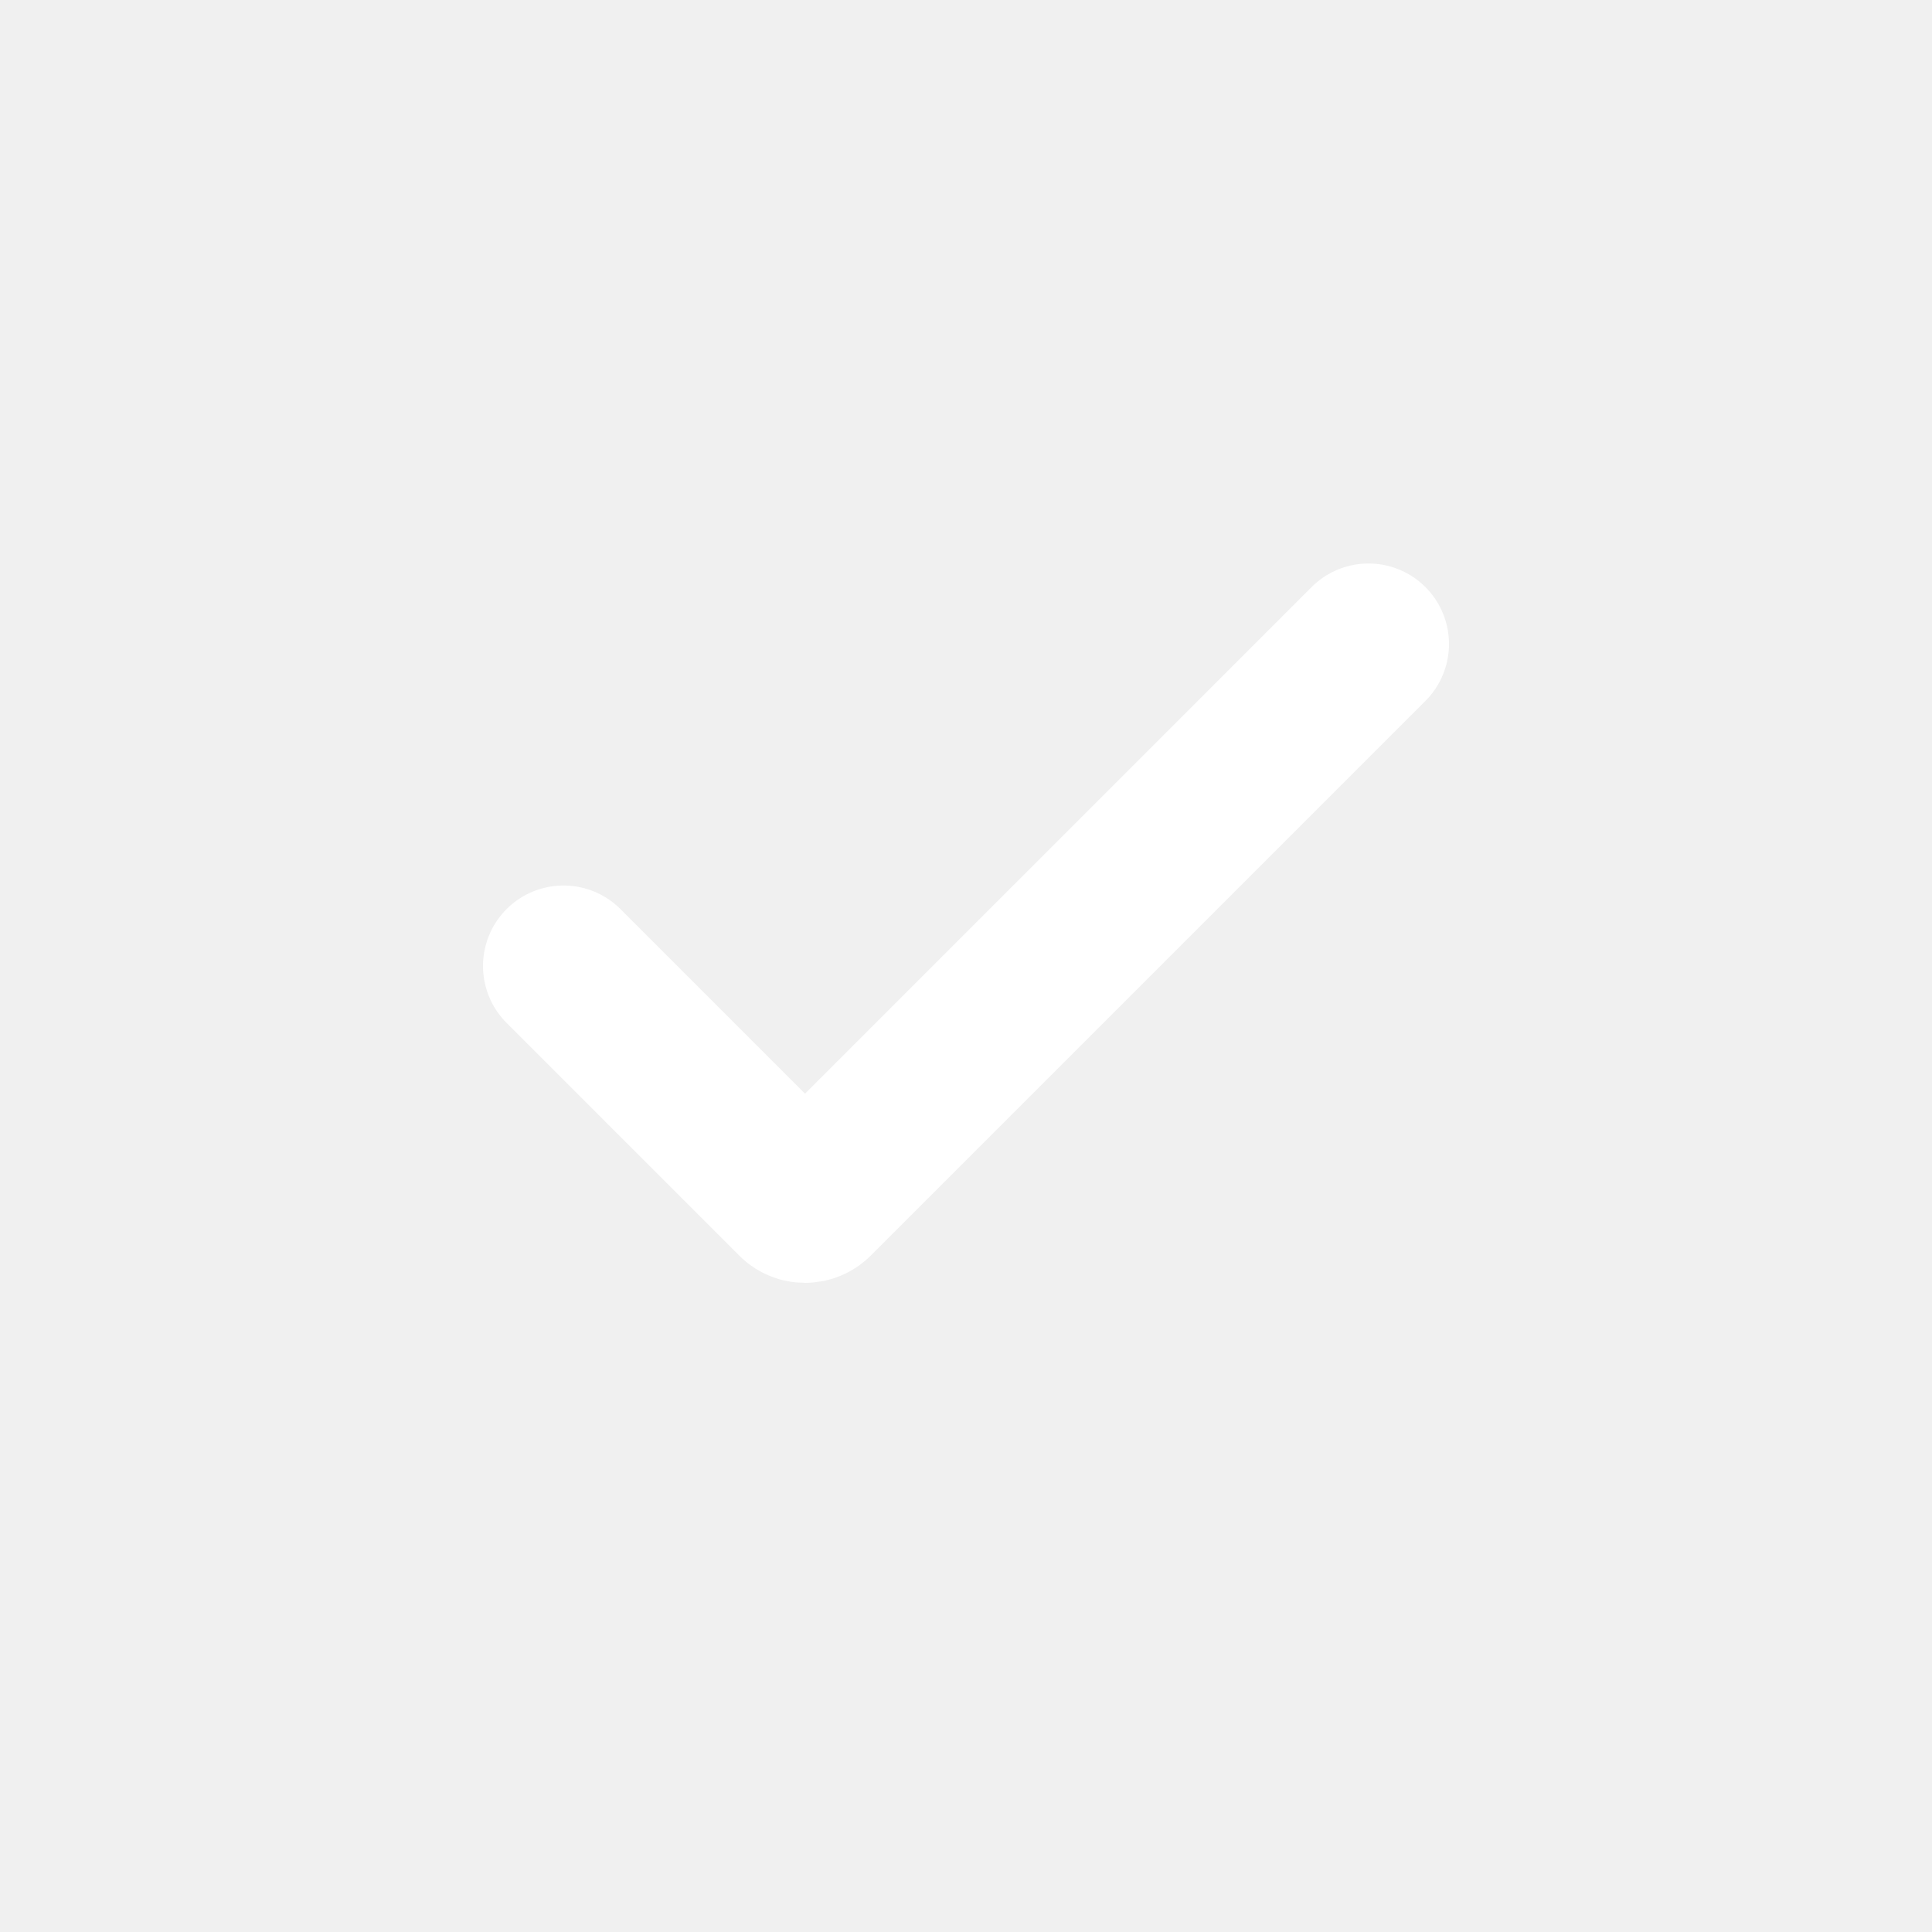
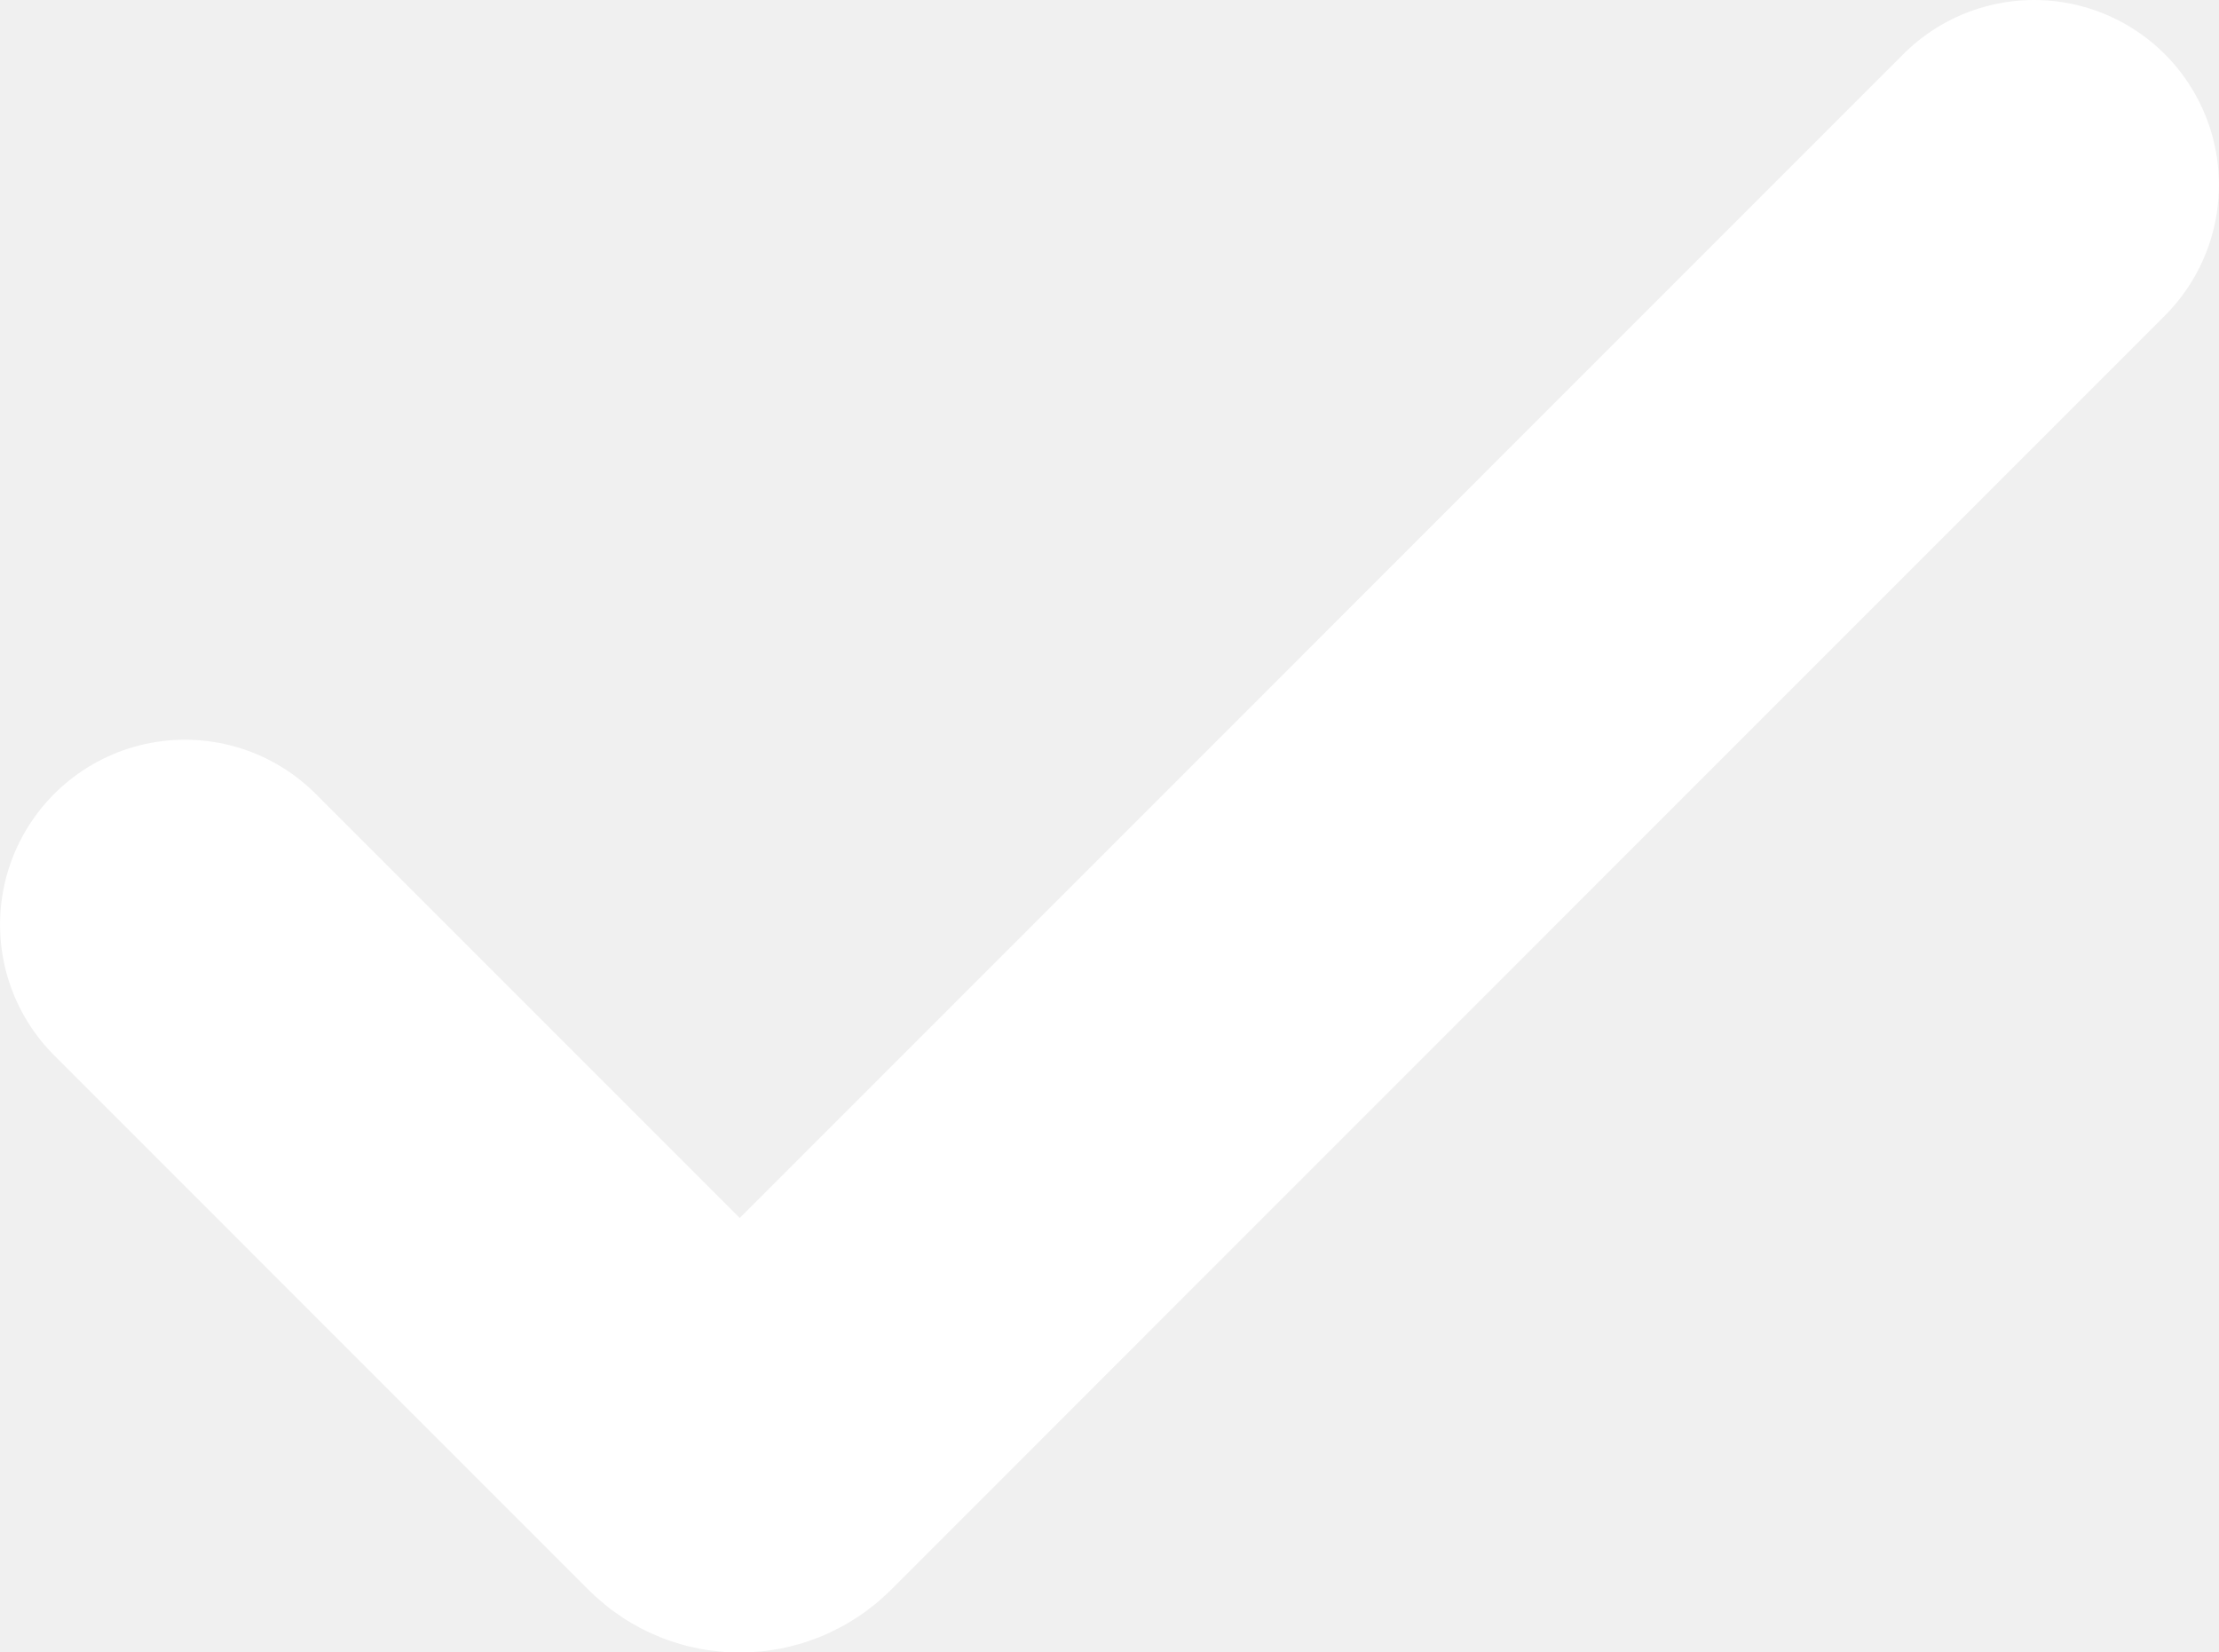
- <svg xmlns="http://www.w3.org/2000/svg" width="800px" height="800px" viewBox="0 0 24 24" fill="none" version="1.1" id="svg4">
+ <svg xmlns="http://www.w3.org/2000/svg" width="400" height="297.655" viewBox="0 0 12 8.93" fill="none" version="1.1" id="svg4">
  <defs id="defs8" />
-   <path d="M7 12L9.891 14.891V14.891C9.951 14.951 10.049 14.951 10.109 14.891V14.891L17 8" stroke="#323232" stroke-width="2" stroke-linecap="round" stroke-linejoin="round" id="path2" style="stroke:#ffffff;stroke-opacity:1" />
+   <path d="m 1,5 2.891,2.891 v 0 c 0.06,0.06 0.158,0.06 0.219,0 v 0 L 11,1" stroke="#323232" stroke-width="2" stroke-linecap="round" stroke-linejoin="round" id="path2" style="stroke:#ffffff;stroke-opacity:1" />
</svg>
